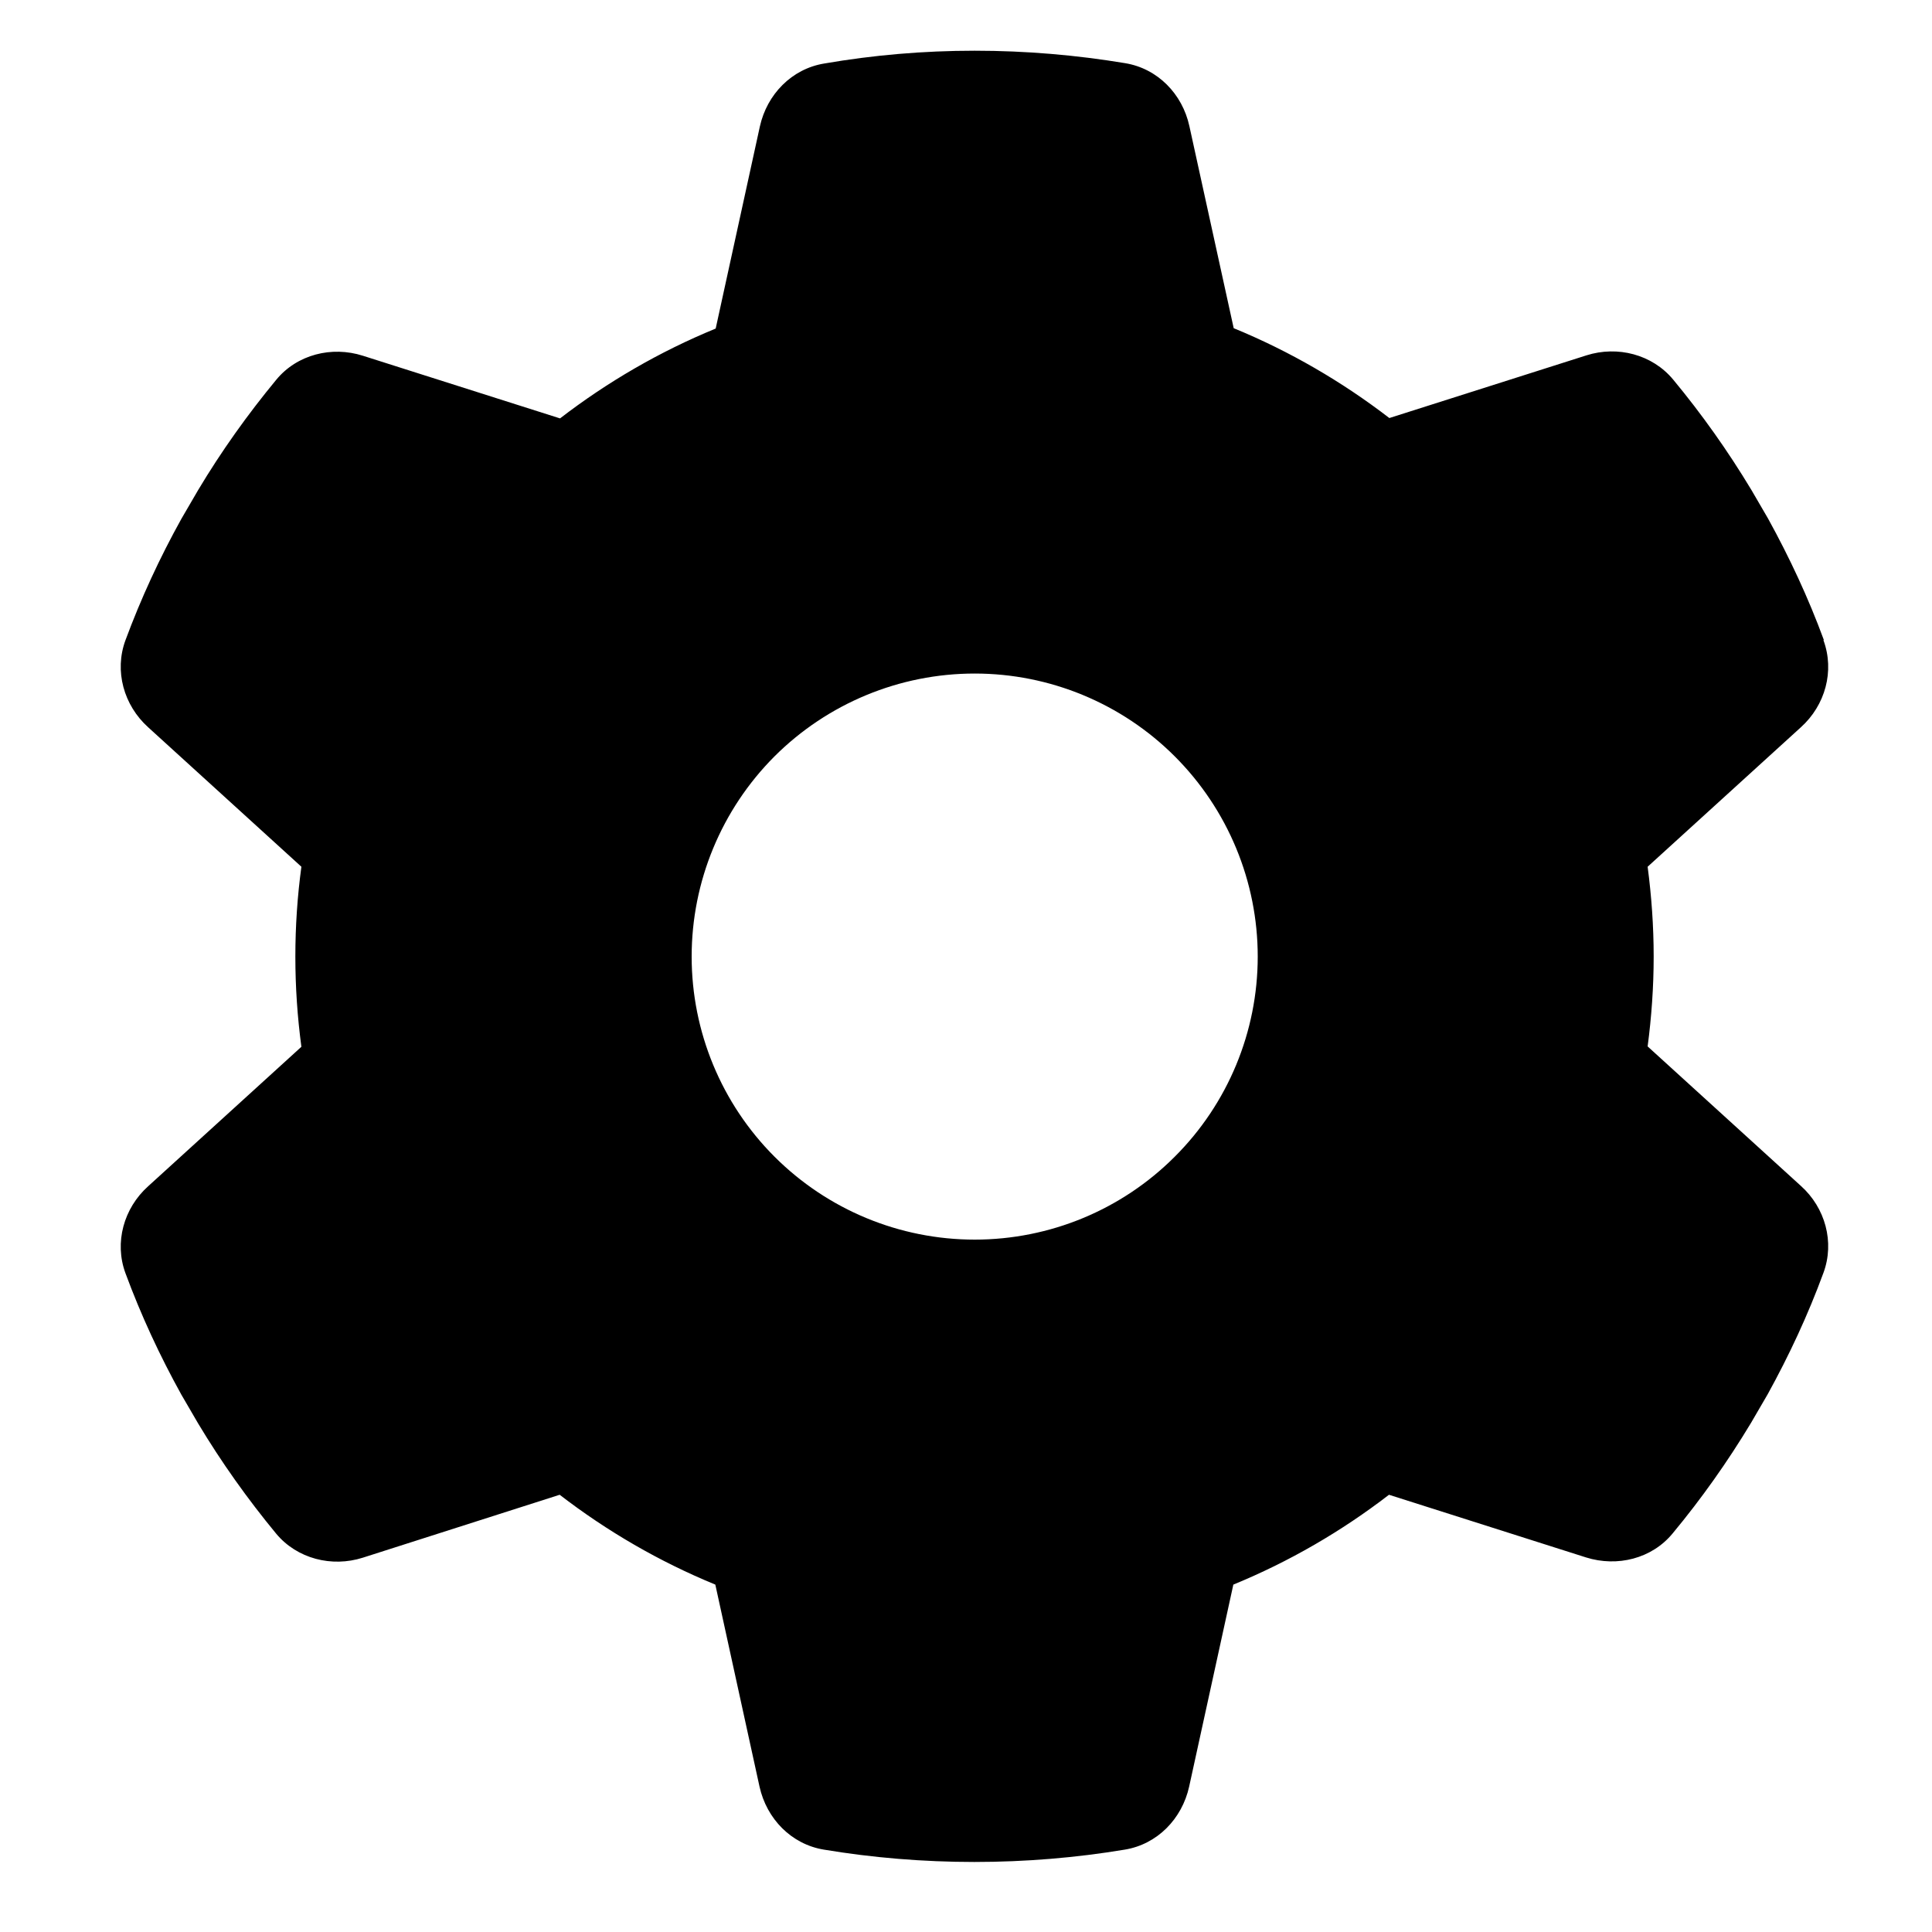
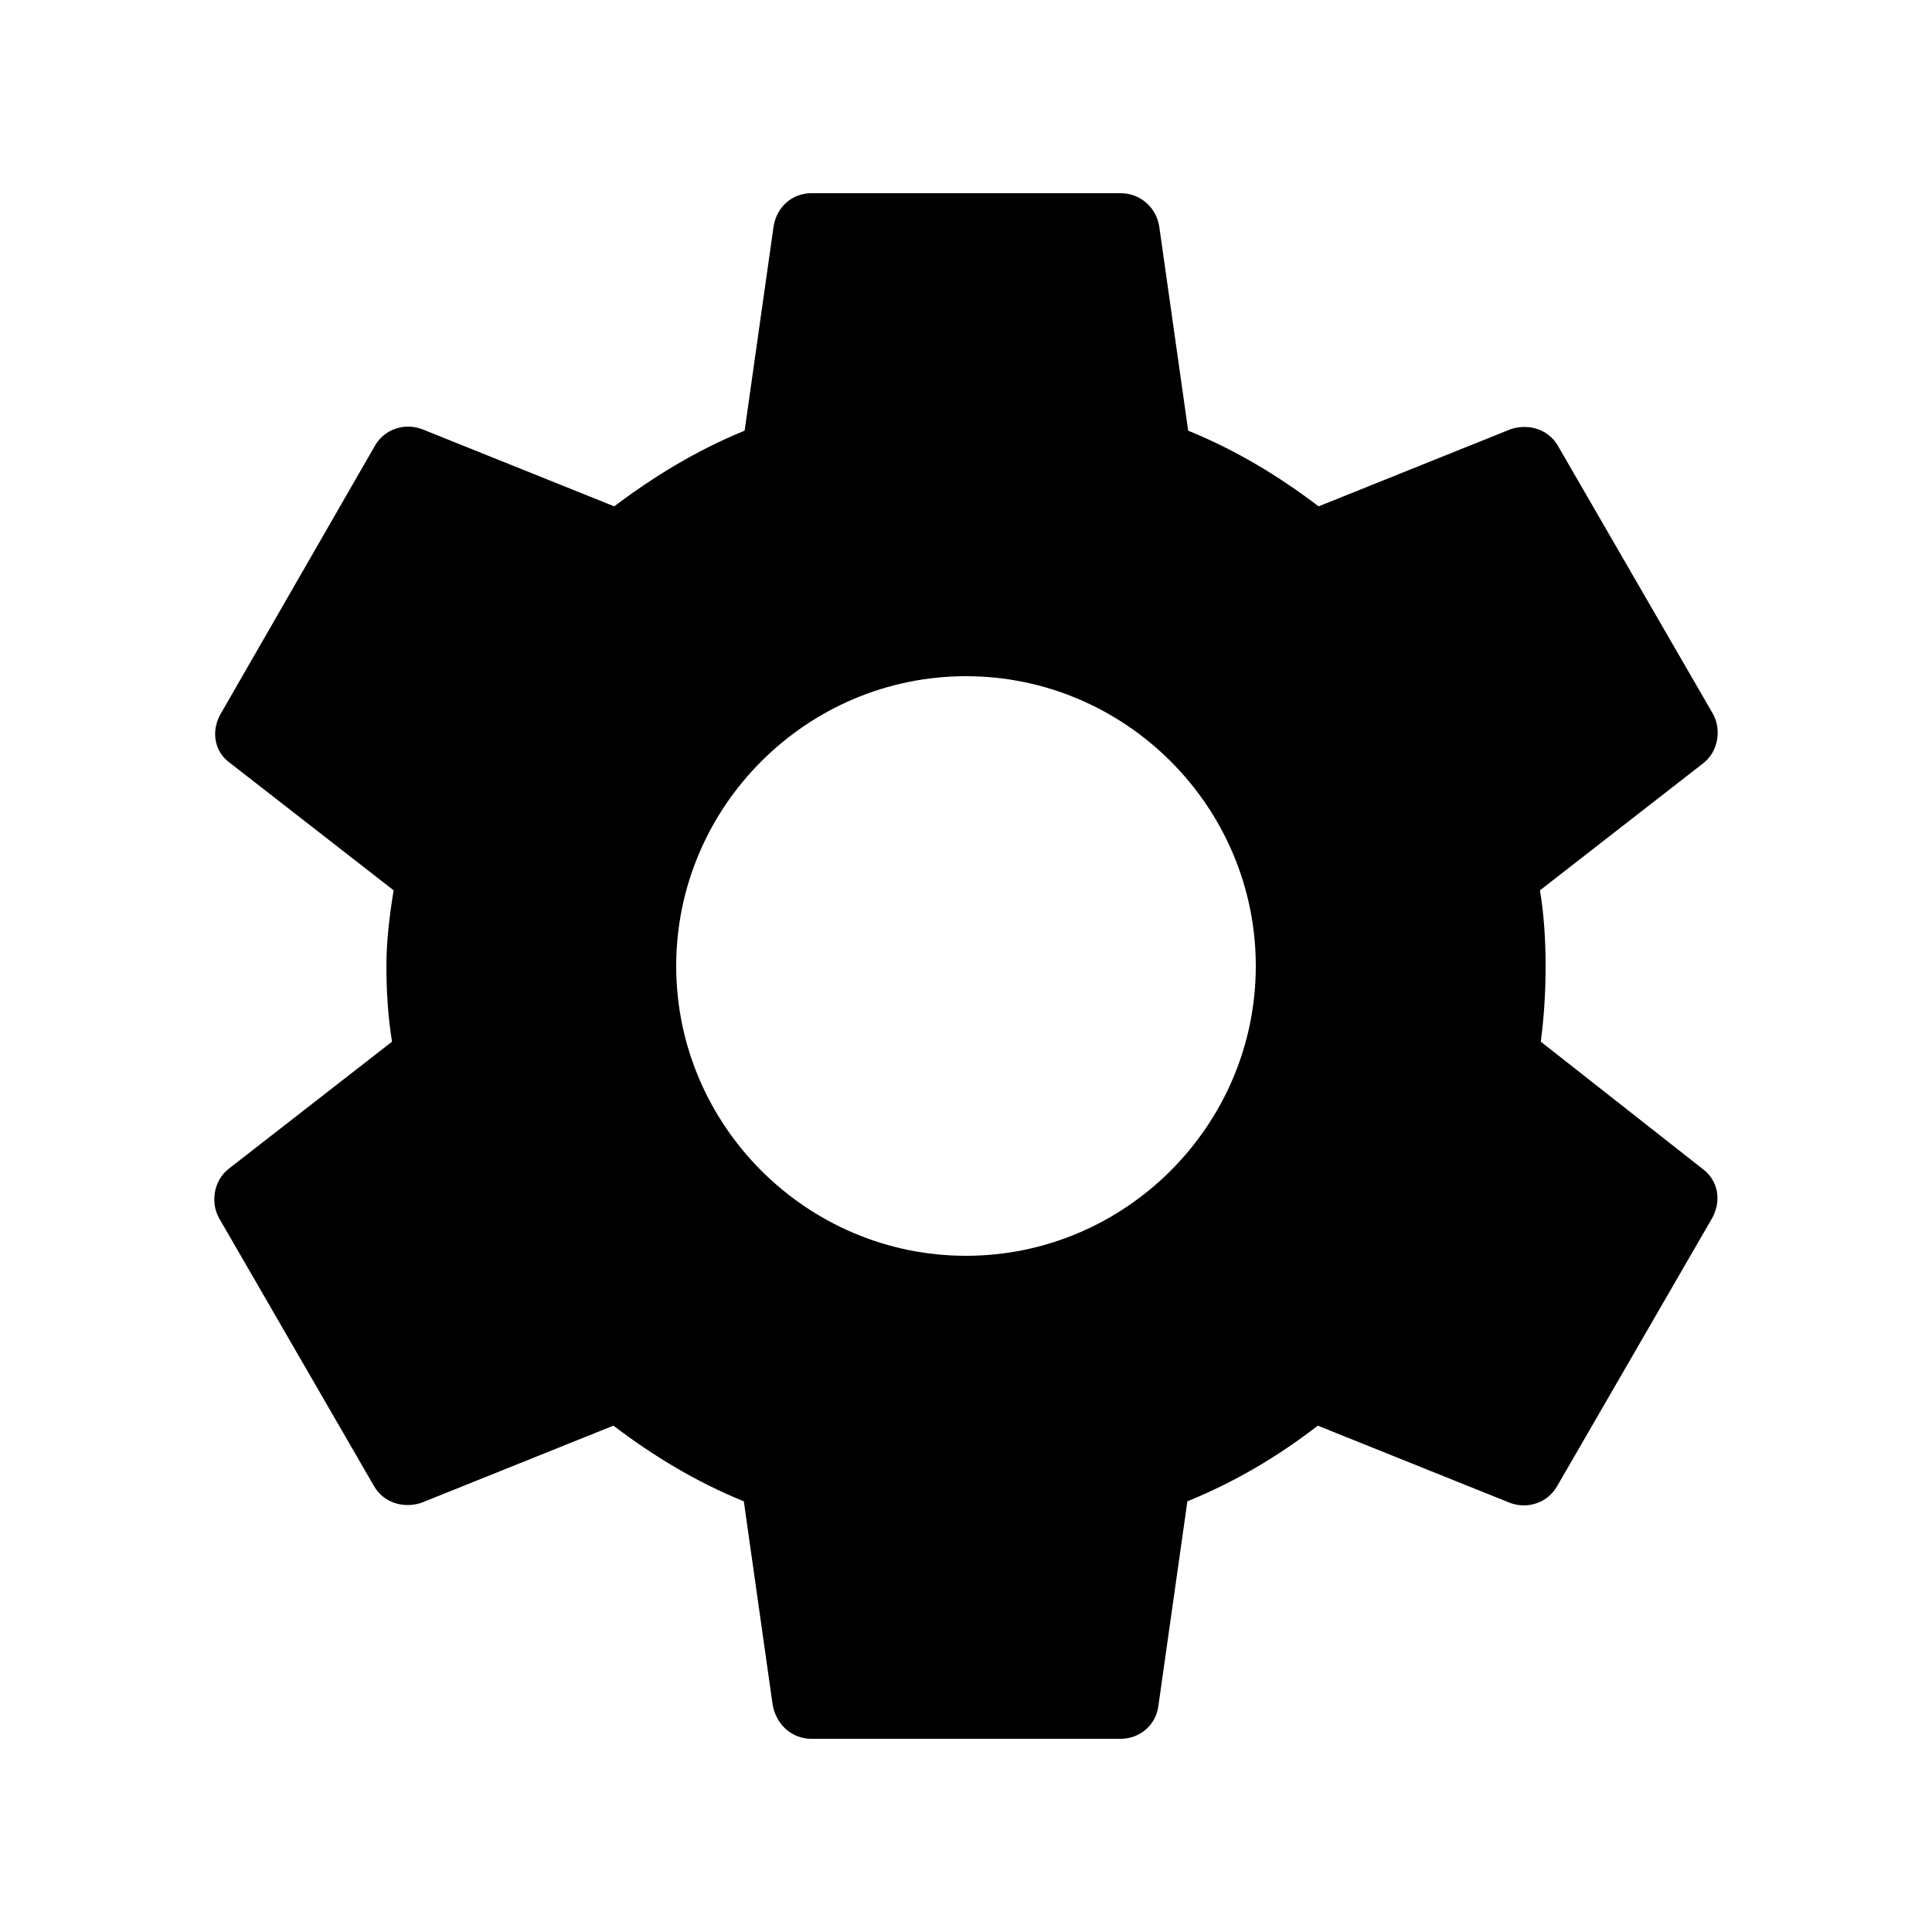
- <svg xmlns="http://www.w3.org/2000/svg" viewBox="0 0 16 16" fill="none">
-   <path d="M15.101 5.302C15.195 5.557 15.116 5.841 14.914 6.023L13.645 7.178C13.677 7.421 13.695 7.67 13.695 7.922C13.695 8.174 13.677 8.423 13.645 8.666L14.914 9.821C15.116 10.002 15.195 10.287 15.101 10.541C14.973 10.89 14.817 11.224 14.639 11.547L14.501 11.784C14.307 12.106 14.091 12.411 13.853 12.698C13.68 12.909 13.393 12.979 13.135 12.898L11.503 12.379C11.111 12.681 10.677 12.933 10.214 13.123L9.848 14.796C9.789 15.063 9.584 15.274 9.314 15.318C8.91 15.385 8.494 15.42 8.069 15.42C7.644 15.42 7.228 15.385 6.824 15.318C6.554 15.274 6.349 15.063 6.29 14.796L5.924 13.123C5.461 12.933 5.027 12.681 4.635 12.379L3.005 12.9C2.748 12.982 2.46 12.909 2.287 12.701C2.05 12.414 1.833 12.109 1.64 11.787L1.502 11.55C1.323 11.227 1.168 10.893 1.039 10.544C0.945 10.29 1.025 10.005 1.227 9.824L2.496 8.669C2.463 8.423 2.446 8.174 2.446 7.922C2.446 7.67 2.463 7.421 2.496 7.178L1.227 6.023C1.025 5.841 0.945 5.557 1.039 5.302C1.168 4.954 1.323 4.619 1.502 4.297L1.64 4.06C1.833 3.737 2.05 3.433 2.287 3.146C2.46 2.935 2.748 2.864 3.005 2.946L4.638 3.465C5.03 3.163 5.464 2.911 5.927 2.721L6.293 1.047C6.352 0.781 6.557 0.57 6.826 0.526C7.231 0.456 7.647 0.42 8.072 0.42C8.497 0.42 8.913 0.456 9.317 0.523C9.587 0.567 9.792 0.778 9.85 1.045L10.217 2.718C10.68 2.908 11.113 3.16 11.506 3.462L13.138 2.943C13.396 2.861 13.683 2.935 13.856 3.143C14.094 3.43 14.31 3.735 14.504 4.057L14.642 4.294C14.82 4.617 14.976 4.951 15.104 5.299L15.101 5.302ZM8.072 10.266C8.694 10.266 9.29 10.019 9.729 9.579C10.169 9.14 10.416 8.544 10.416 7.922C10.416 7.3 10.169 6.704 9.729 6.264C9.29 5.825 8.694 5.578 8.072 5.578C7.45 5.578 6.854 5.825 6.414 6.264C5.975 6.704 5.728 7.3 5.728 7.922C5.728 8.544 5.975 9.14 6.414 9.579C6.854 10.019 7.45 10.266 8.072 10.266Z" fill="currentColor" />
+ <svg xmlns="http://www.w3.org/2000/svg" viewBox="0 0 24 24" fill="none">
+   <path d="M19.14 12.94c.04-.3.06-.61.06-.94 0-.32-.02-.64-.07-.94l2.03-1.58c.18-.14.23-.41.12-.61l-1.92-3.32c-.12-.22-.37-.29-.59-.22l-2.39.96c-.5-.38-1.03-.7-1.62-.94l-.36-2.54c-.04-.24-.24-.41-.48-.41h-3.84c-.24 0-.43.17-.47.41l-.36 2.54c-.59.24-1.13.57-1.62.94l-2.39-.96c-.22-.08-.47 0-.59.22L2.74 8.87c-.12.21-.08.47.12.61l2.03 1.58c-.05.3-.09.63-.09.94s.02.64.07.94l-2.03 1.58c-.18.14-.23.41-.12.61l1.92 3.32c.12.22.37.29.59.22l2.39-.96c.5.38 1.03.7 1.62.94l.36 2.54c.05.24.24.41.48.41h3.84c.24 0 .44-.17.47-.41l.36-2.54c.59-.24 1.13-.56 1.62-.94l2.39.96c.22.08.47 0 .59-.22l1.92-3.32c.12-.22.07-.47-.12-.61zM12 15.6c-1.98 0-3.6-1.62-3.6-3.6s1.62-3.6 3.6-3.6 3.6 1.62 3.6 3.6-1.62 3.6-3.6 3.6" fill="currentColor">
+   </path>
</svg>
